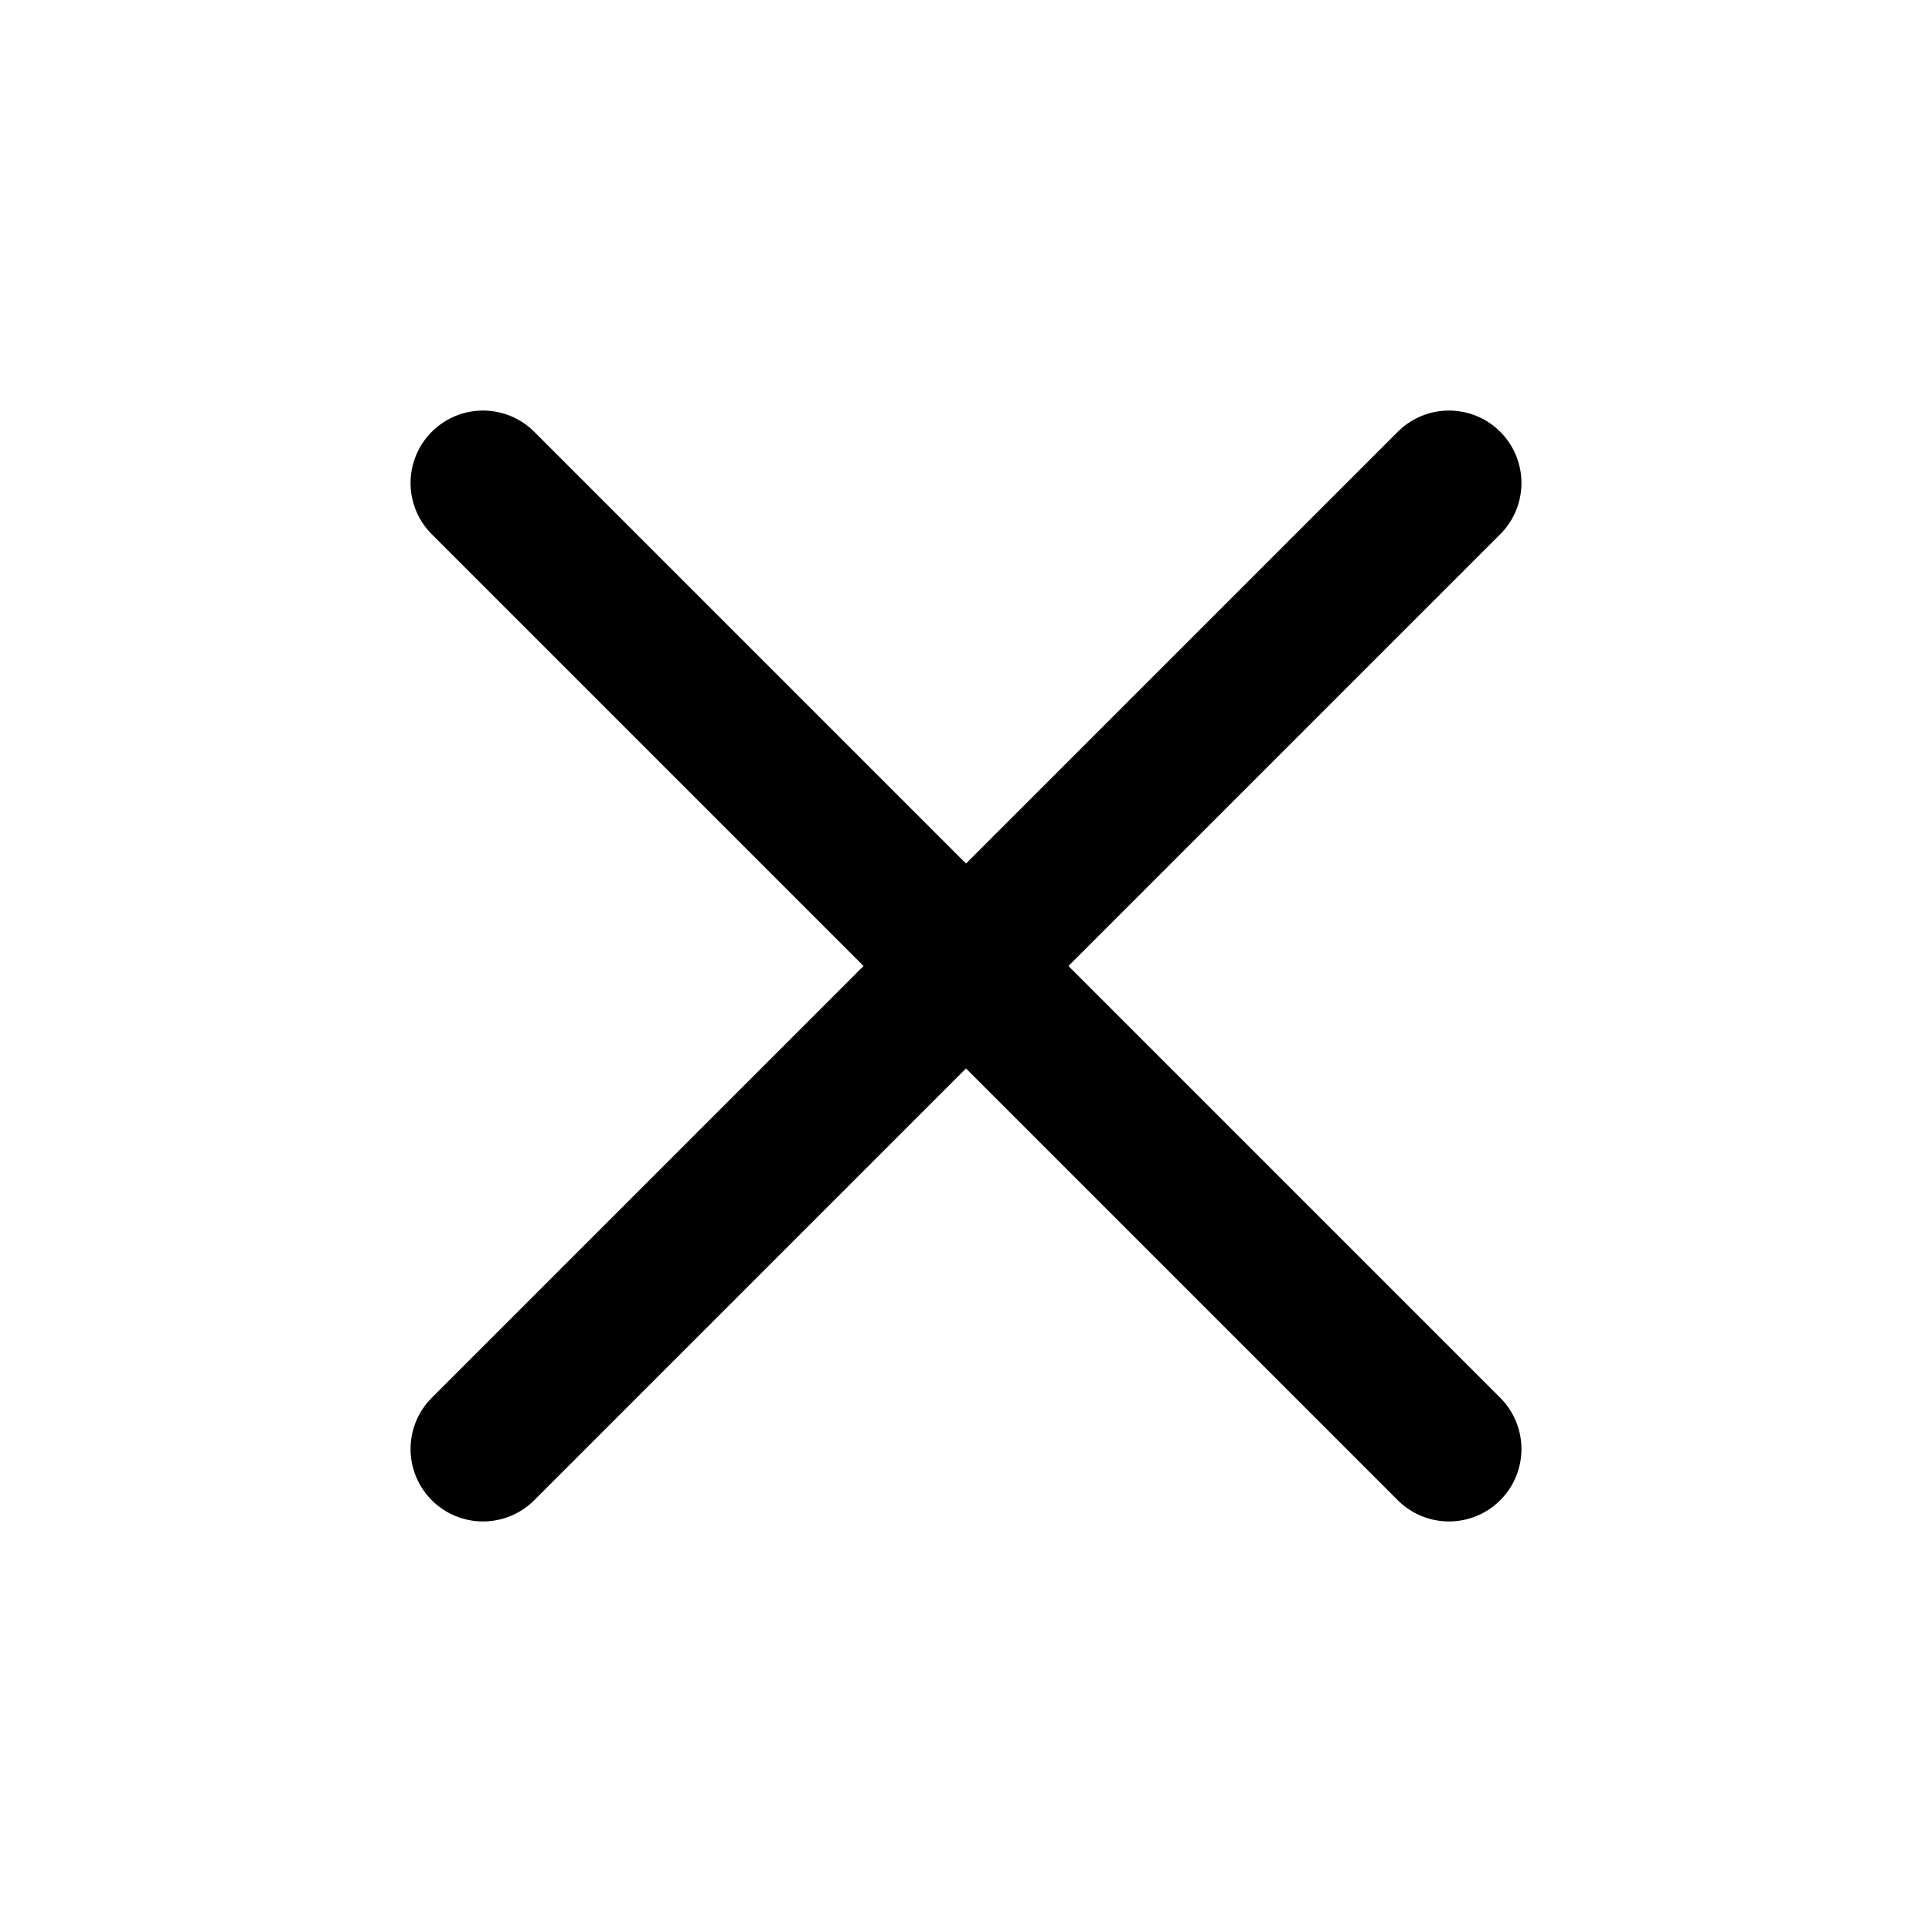
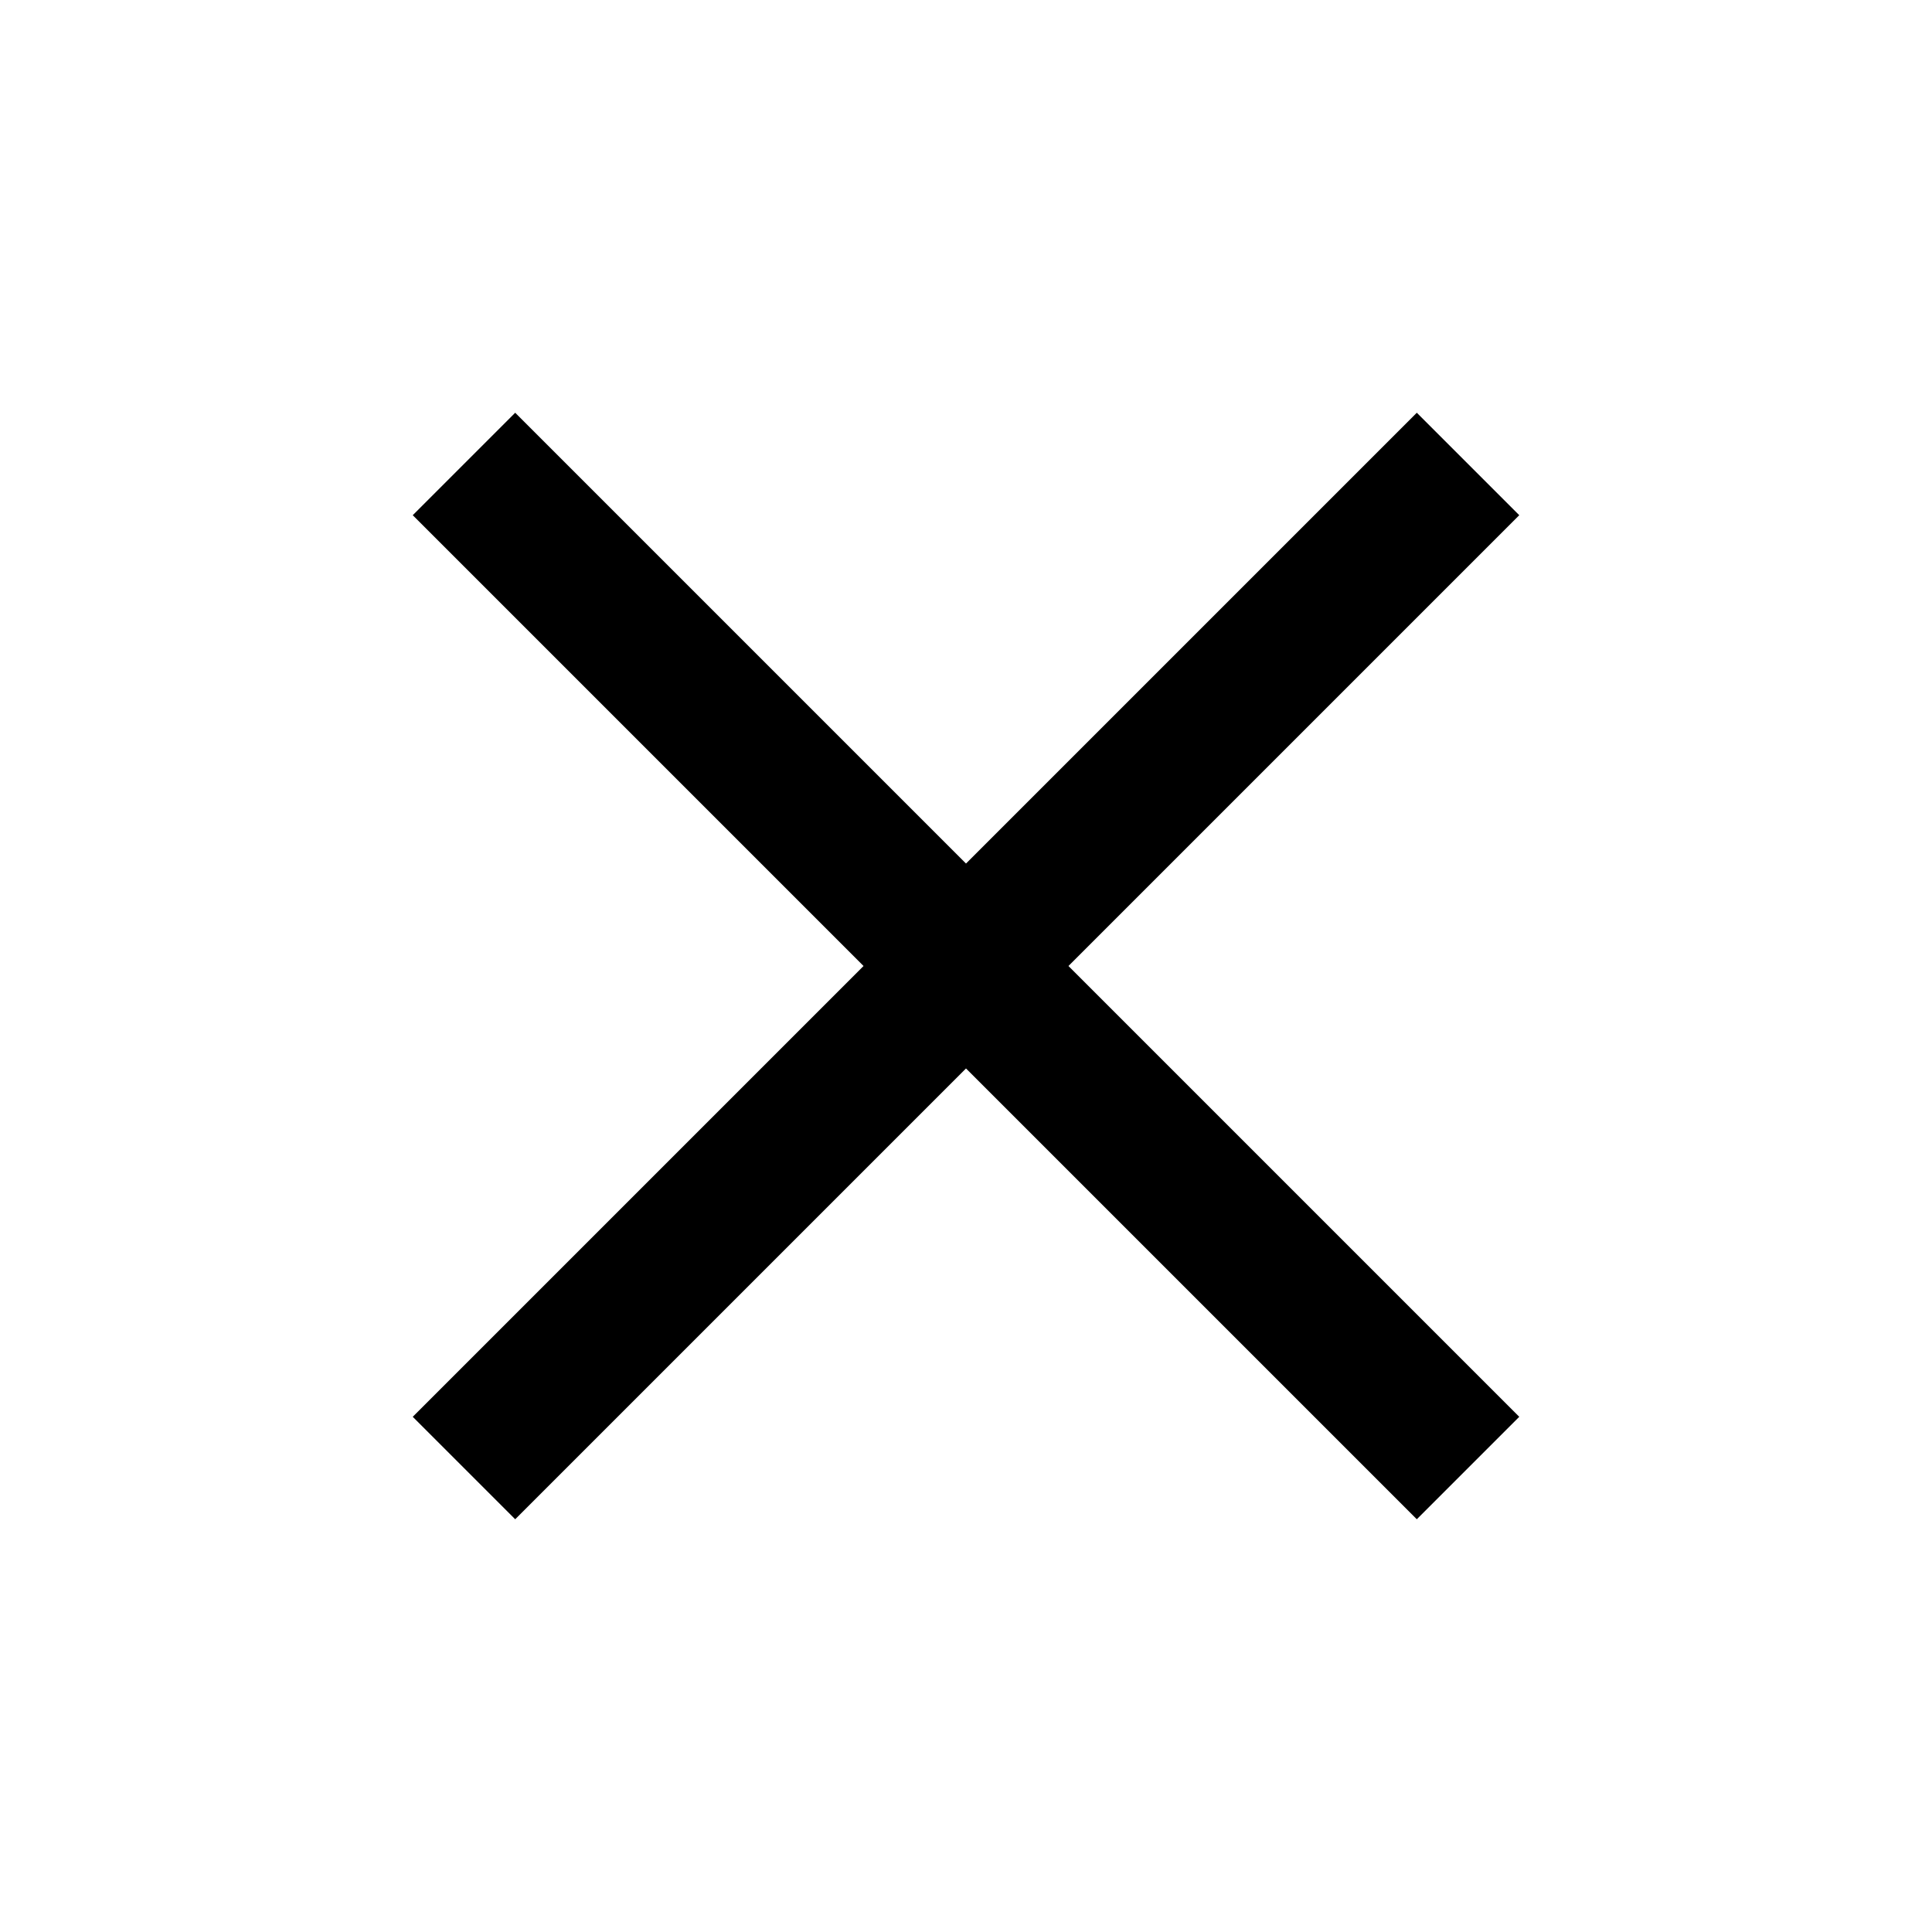
- <svg xmlns="http://www.w3.org/2000/svg" viewBox="0 0 24 24" width="28" height="28" fill="none" stroke="currentColor" stroke-width="1.8" stroke-linecap="round" stroke-linejoin="round">
-   <path d="M18 6 6 18" />
-   <path d="m6 6 12 12" />
+ <svg xmlns="http://www.w3.org/2000/svg" viewBox="0 0 24 24" width="28" height="28" fill="none" stroke="currentColor" stroke-width="1.8" stroke-linecap="square" stroke-linejoin="miter">
+   <path d="M6.4 6.4l11.2 11.2M17.6 6.4 6.4 17.6" />
</svg>
